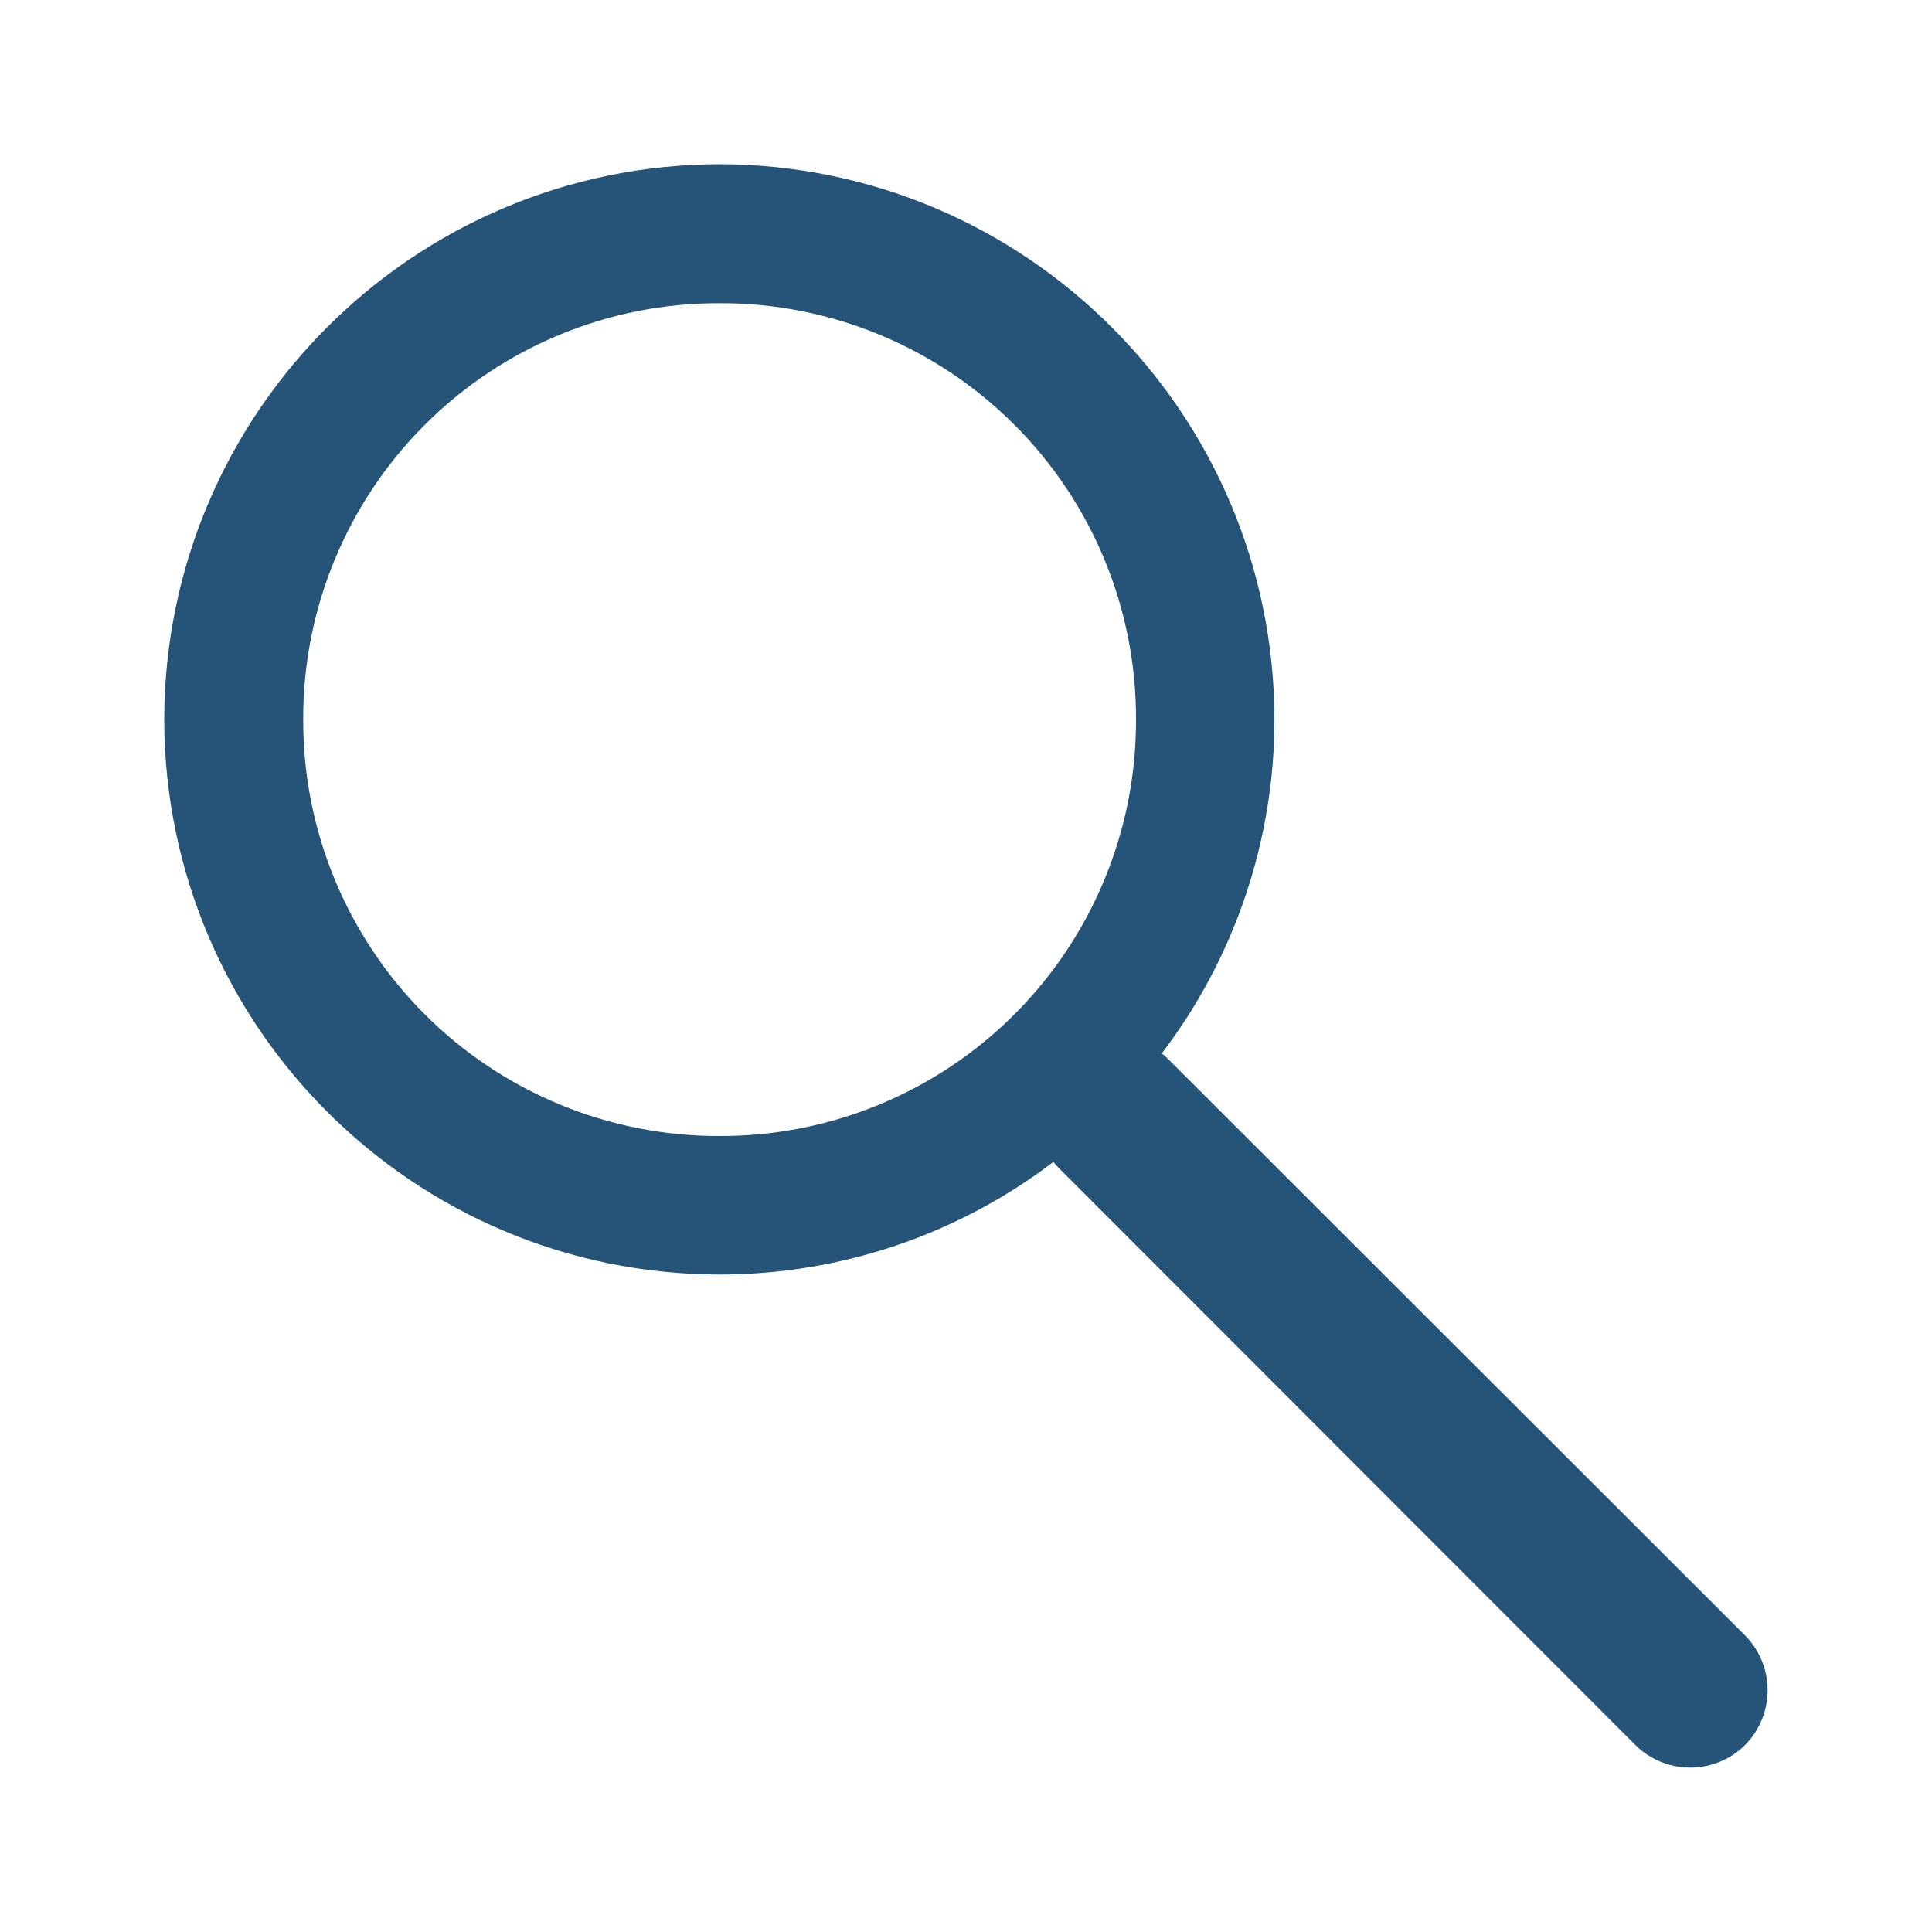
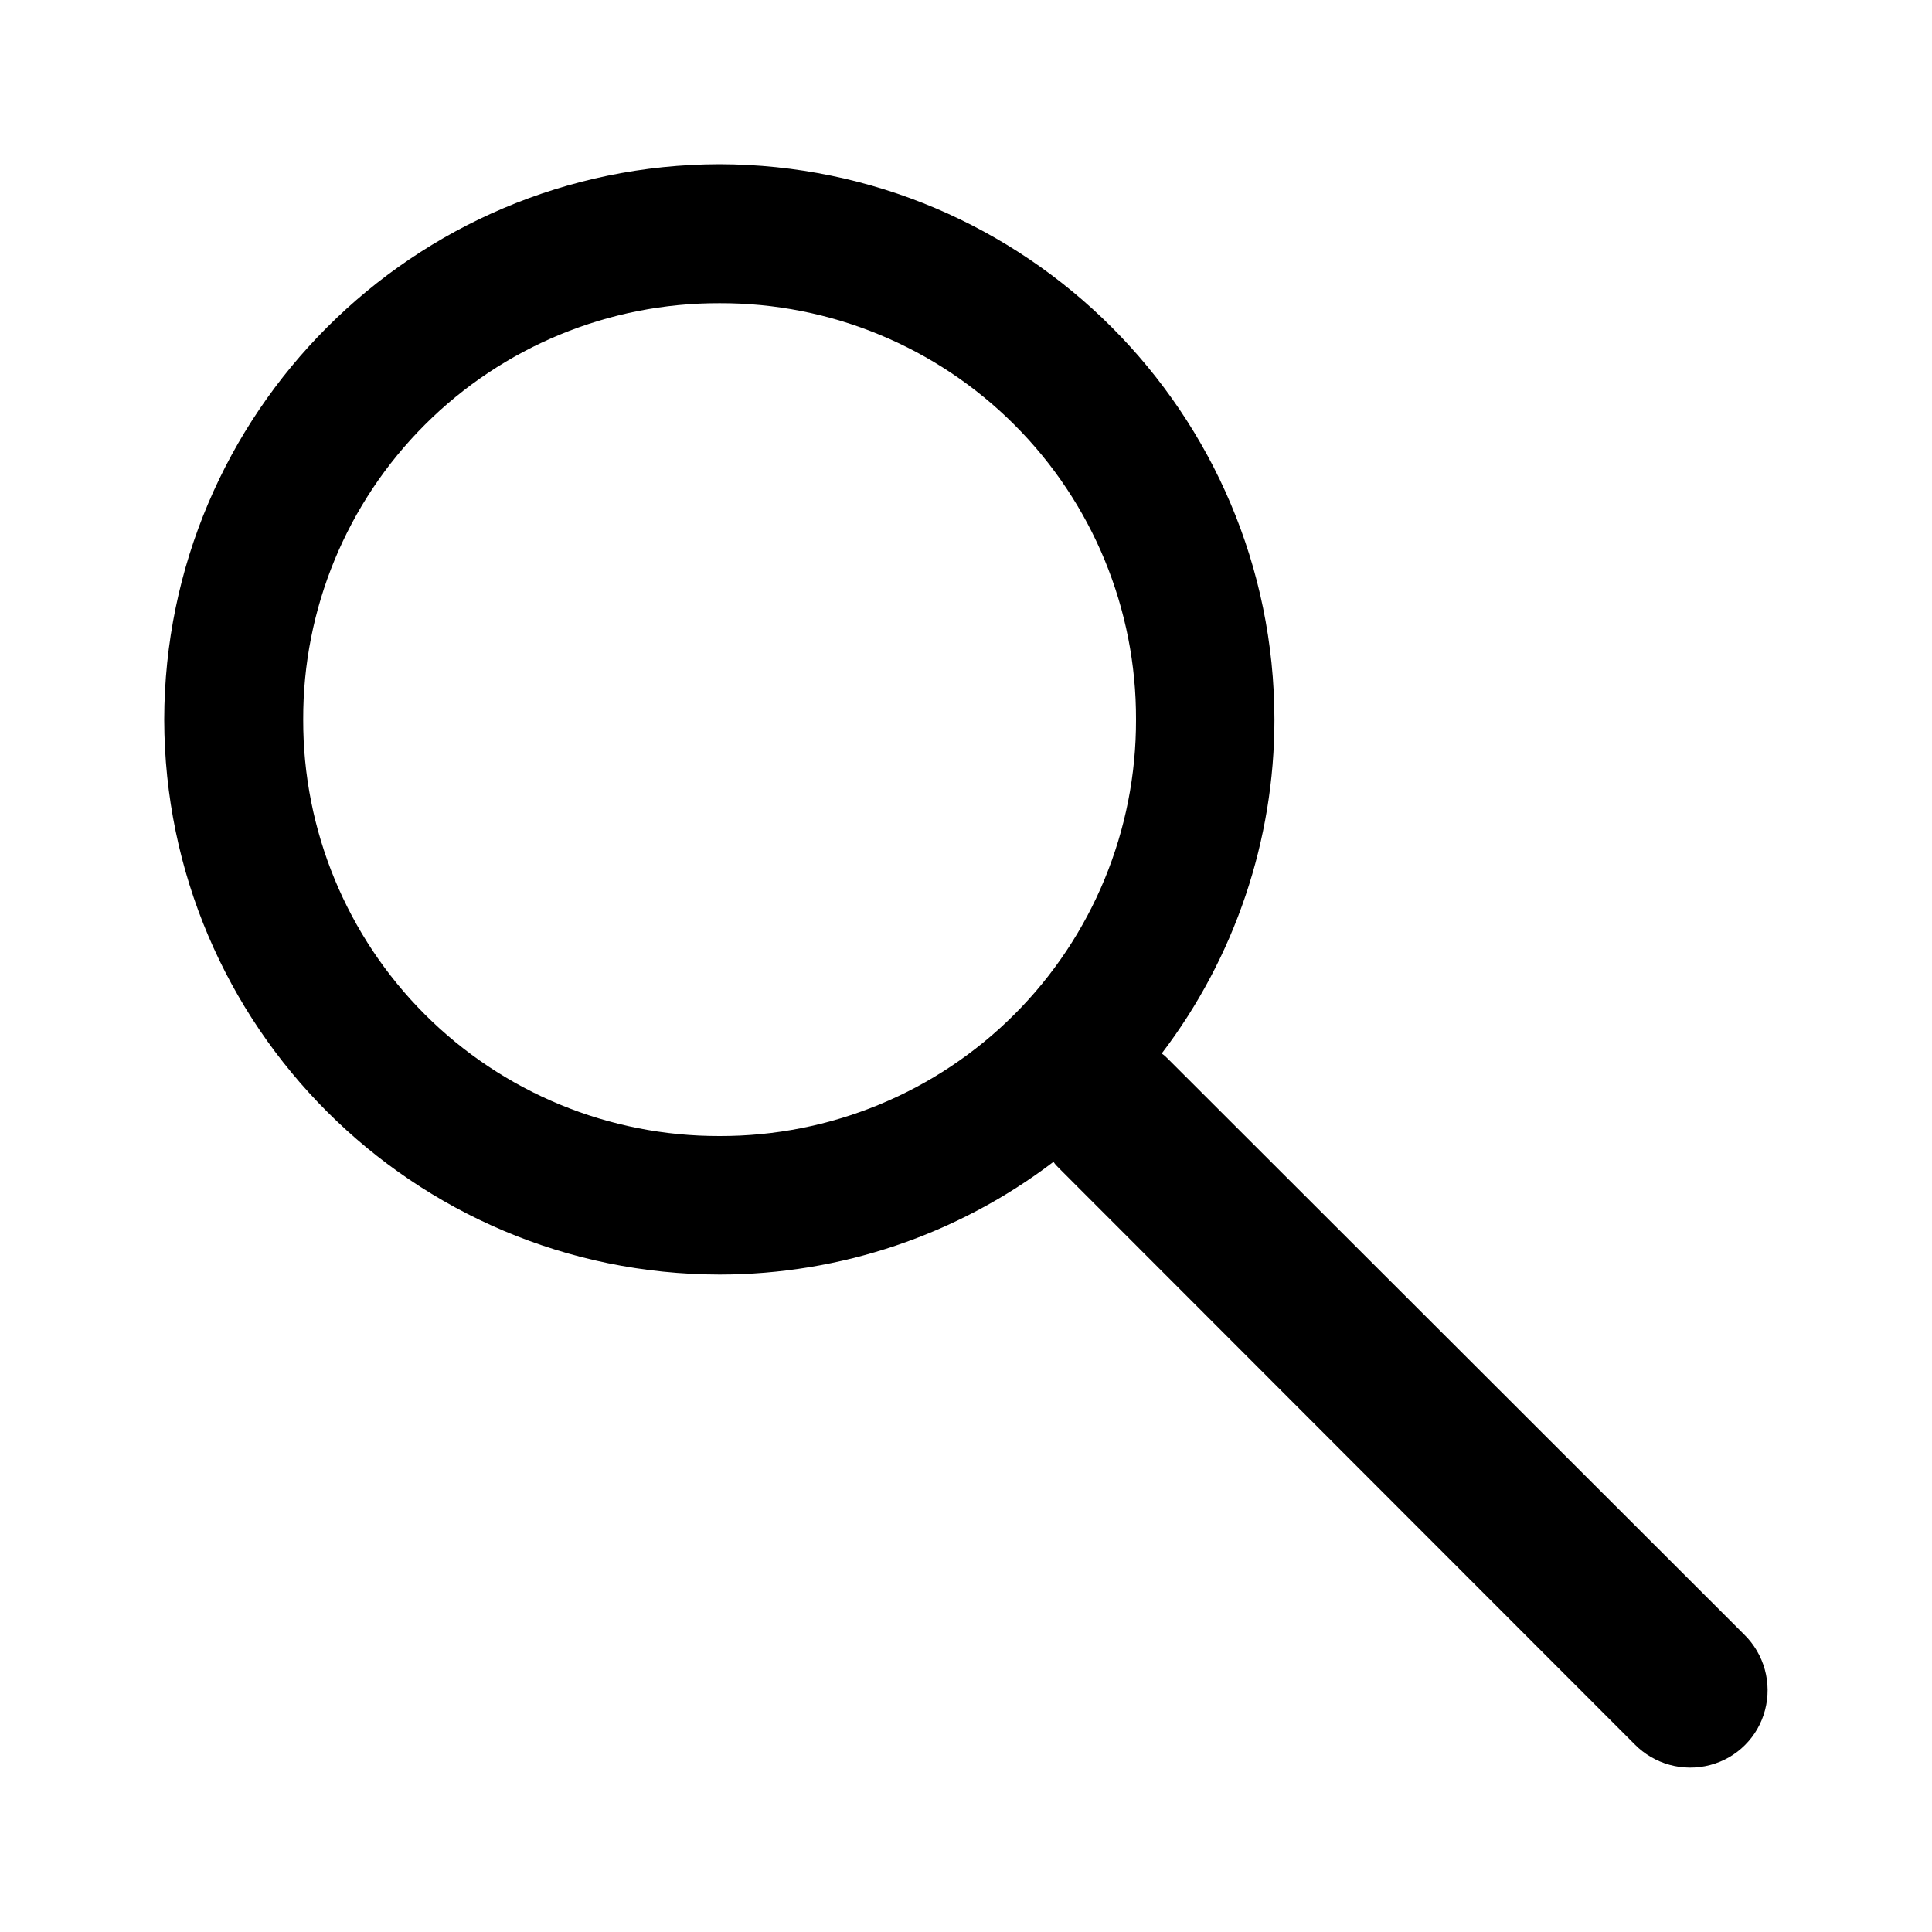
- <svg xmlns="http://www.w3.org/2000/svg" width="17pt" height="17pt" viewBox="0 0 17 17">
-   <path d="M6.332 1.445a4.896 4.896 0 0 0-4.887 4.887 4.893 4.893 0 0 0 4.887 4.883 4.85 4.85 0 0 0 2.938-.992c.015.023.03.039.05.058l5.063 5.067a.686.686 0 0 0 .664.183.676.676 0 0 0 .484-.484.686.686 0 0 0-.183-.664L10.28 9.32c-.02-.02-.035-.035-.058-.05a4.85 4.85 0 0 0 .992-2.938 4.893 4.893 0 0 0-4.883-4.887zm0 1.223a3.65 3.65 0 0 1 2.594 1.07 3.65 3.65 0 0 1 1.07 2.594 3.654 3.654 0 0 1-3.664 3.664 3.654 3.654 0 0 1-3.664-3.664 3.65 3.65 0 0 1 1.07-2.594 3.65 3.65 0 0 1 2.594-1.07zm0 0" fill="#265378" />
+ <svg xmlns="http://www.w3.org/2000/svg" width="17" height="17" viewBox="0 0 17 17">
+   <path d="M6.332 1.445a4.896 4.896 0 0 0-4.887 4.887 4.893 4.893 0 0 0 4.887 4.883 4.85 4.85 0 0 0 2.938-.992c.015.023.03.039.05.058l5.063 5.067a.686.686 0 0 0 .664.183.676.676 0 0 0 .484-.484.686.686 0 0 0-.183-.664L10.28 9.32c-.02-.02-.035-.035-.058-.05a4.85 4.85 0 0 0 .992-2.938 4.893 4.893 0 0 0-4.883-4.887zm0 1.223a3.65 3.65 0 0 1 2.594 1.07 3.65 3.65 0 0 1 1.07 2.594 3.654 3.654 0 0 1-3.664 3.664 3.654 3.654 0 0 1-3.664-3.664 3.65 3.65 0 0 1 1.07-2.594 3.65 3.65 0 0 1 2.594-1.07zm0 0" />
</svg>
